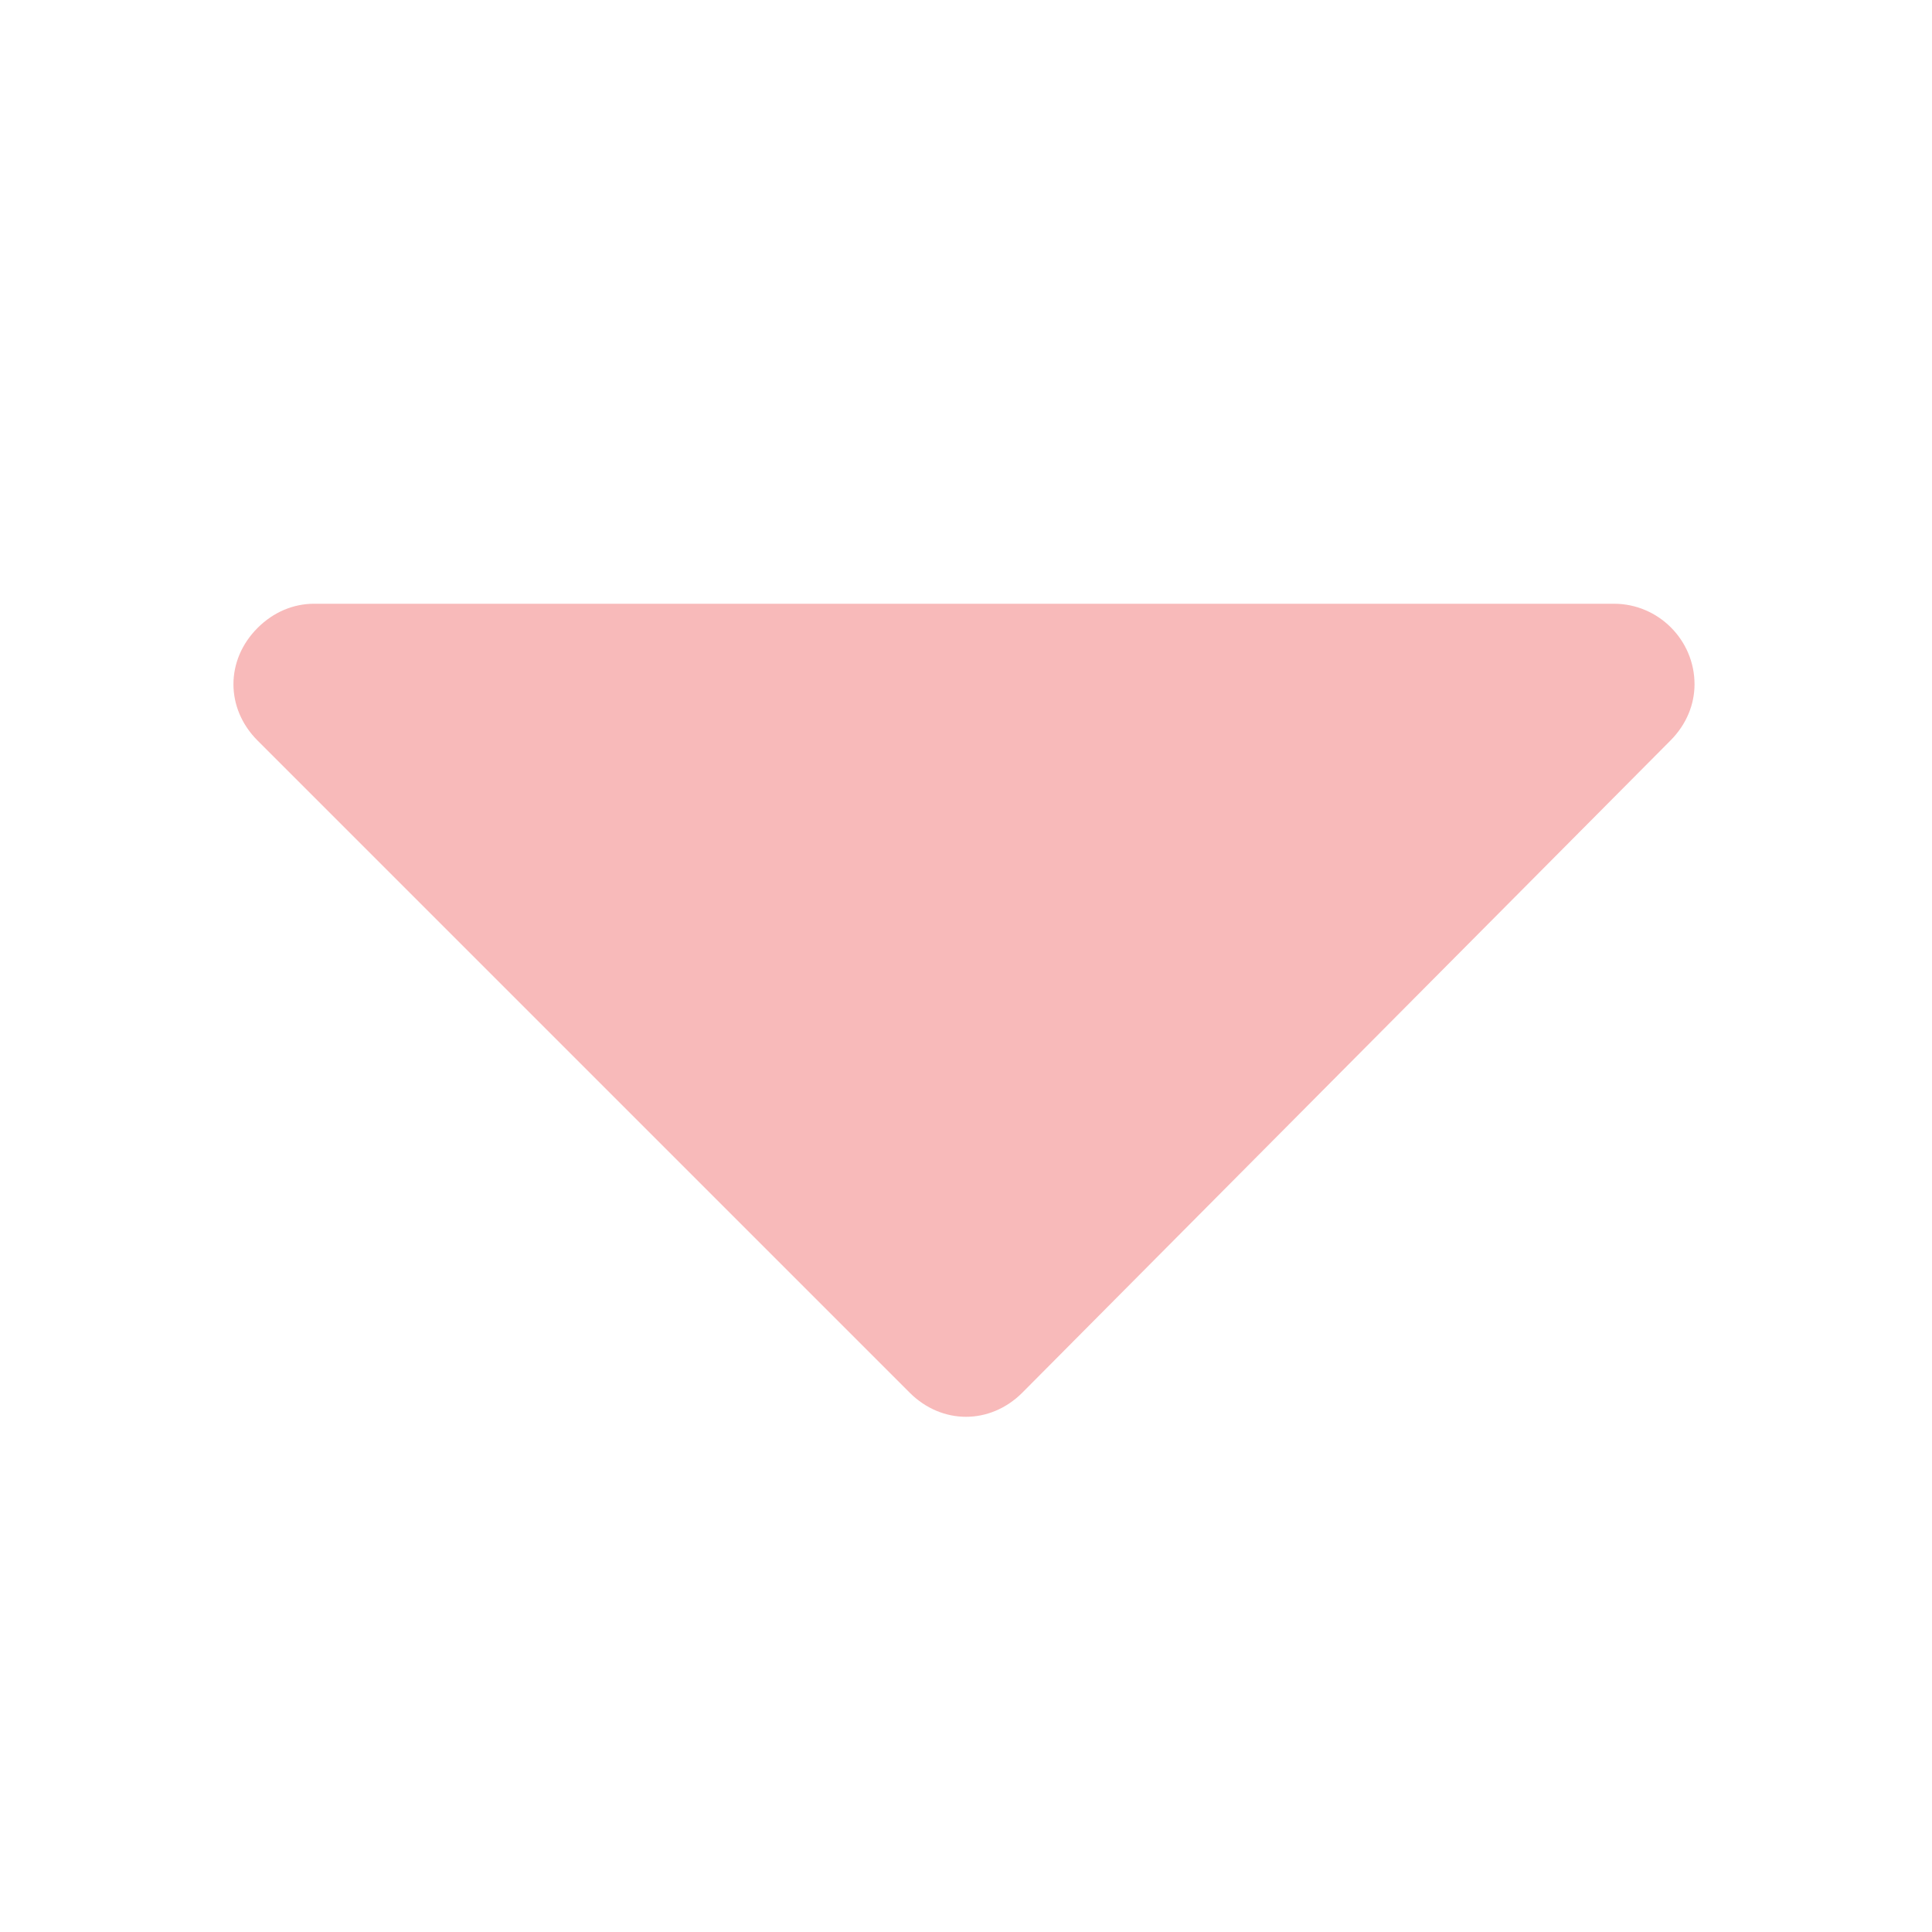
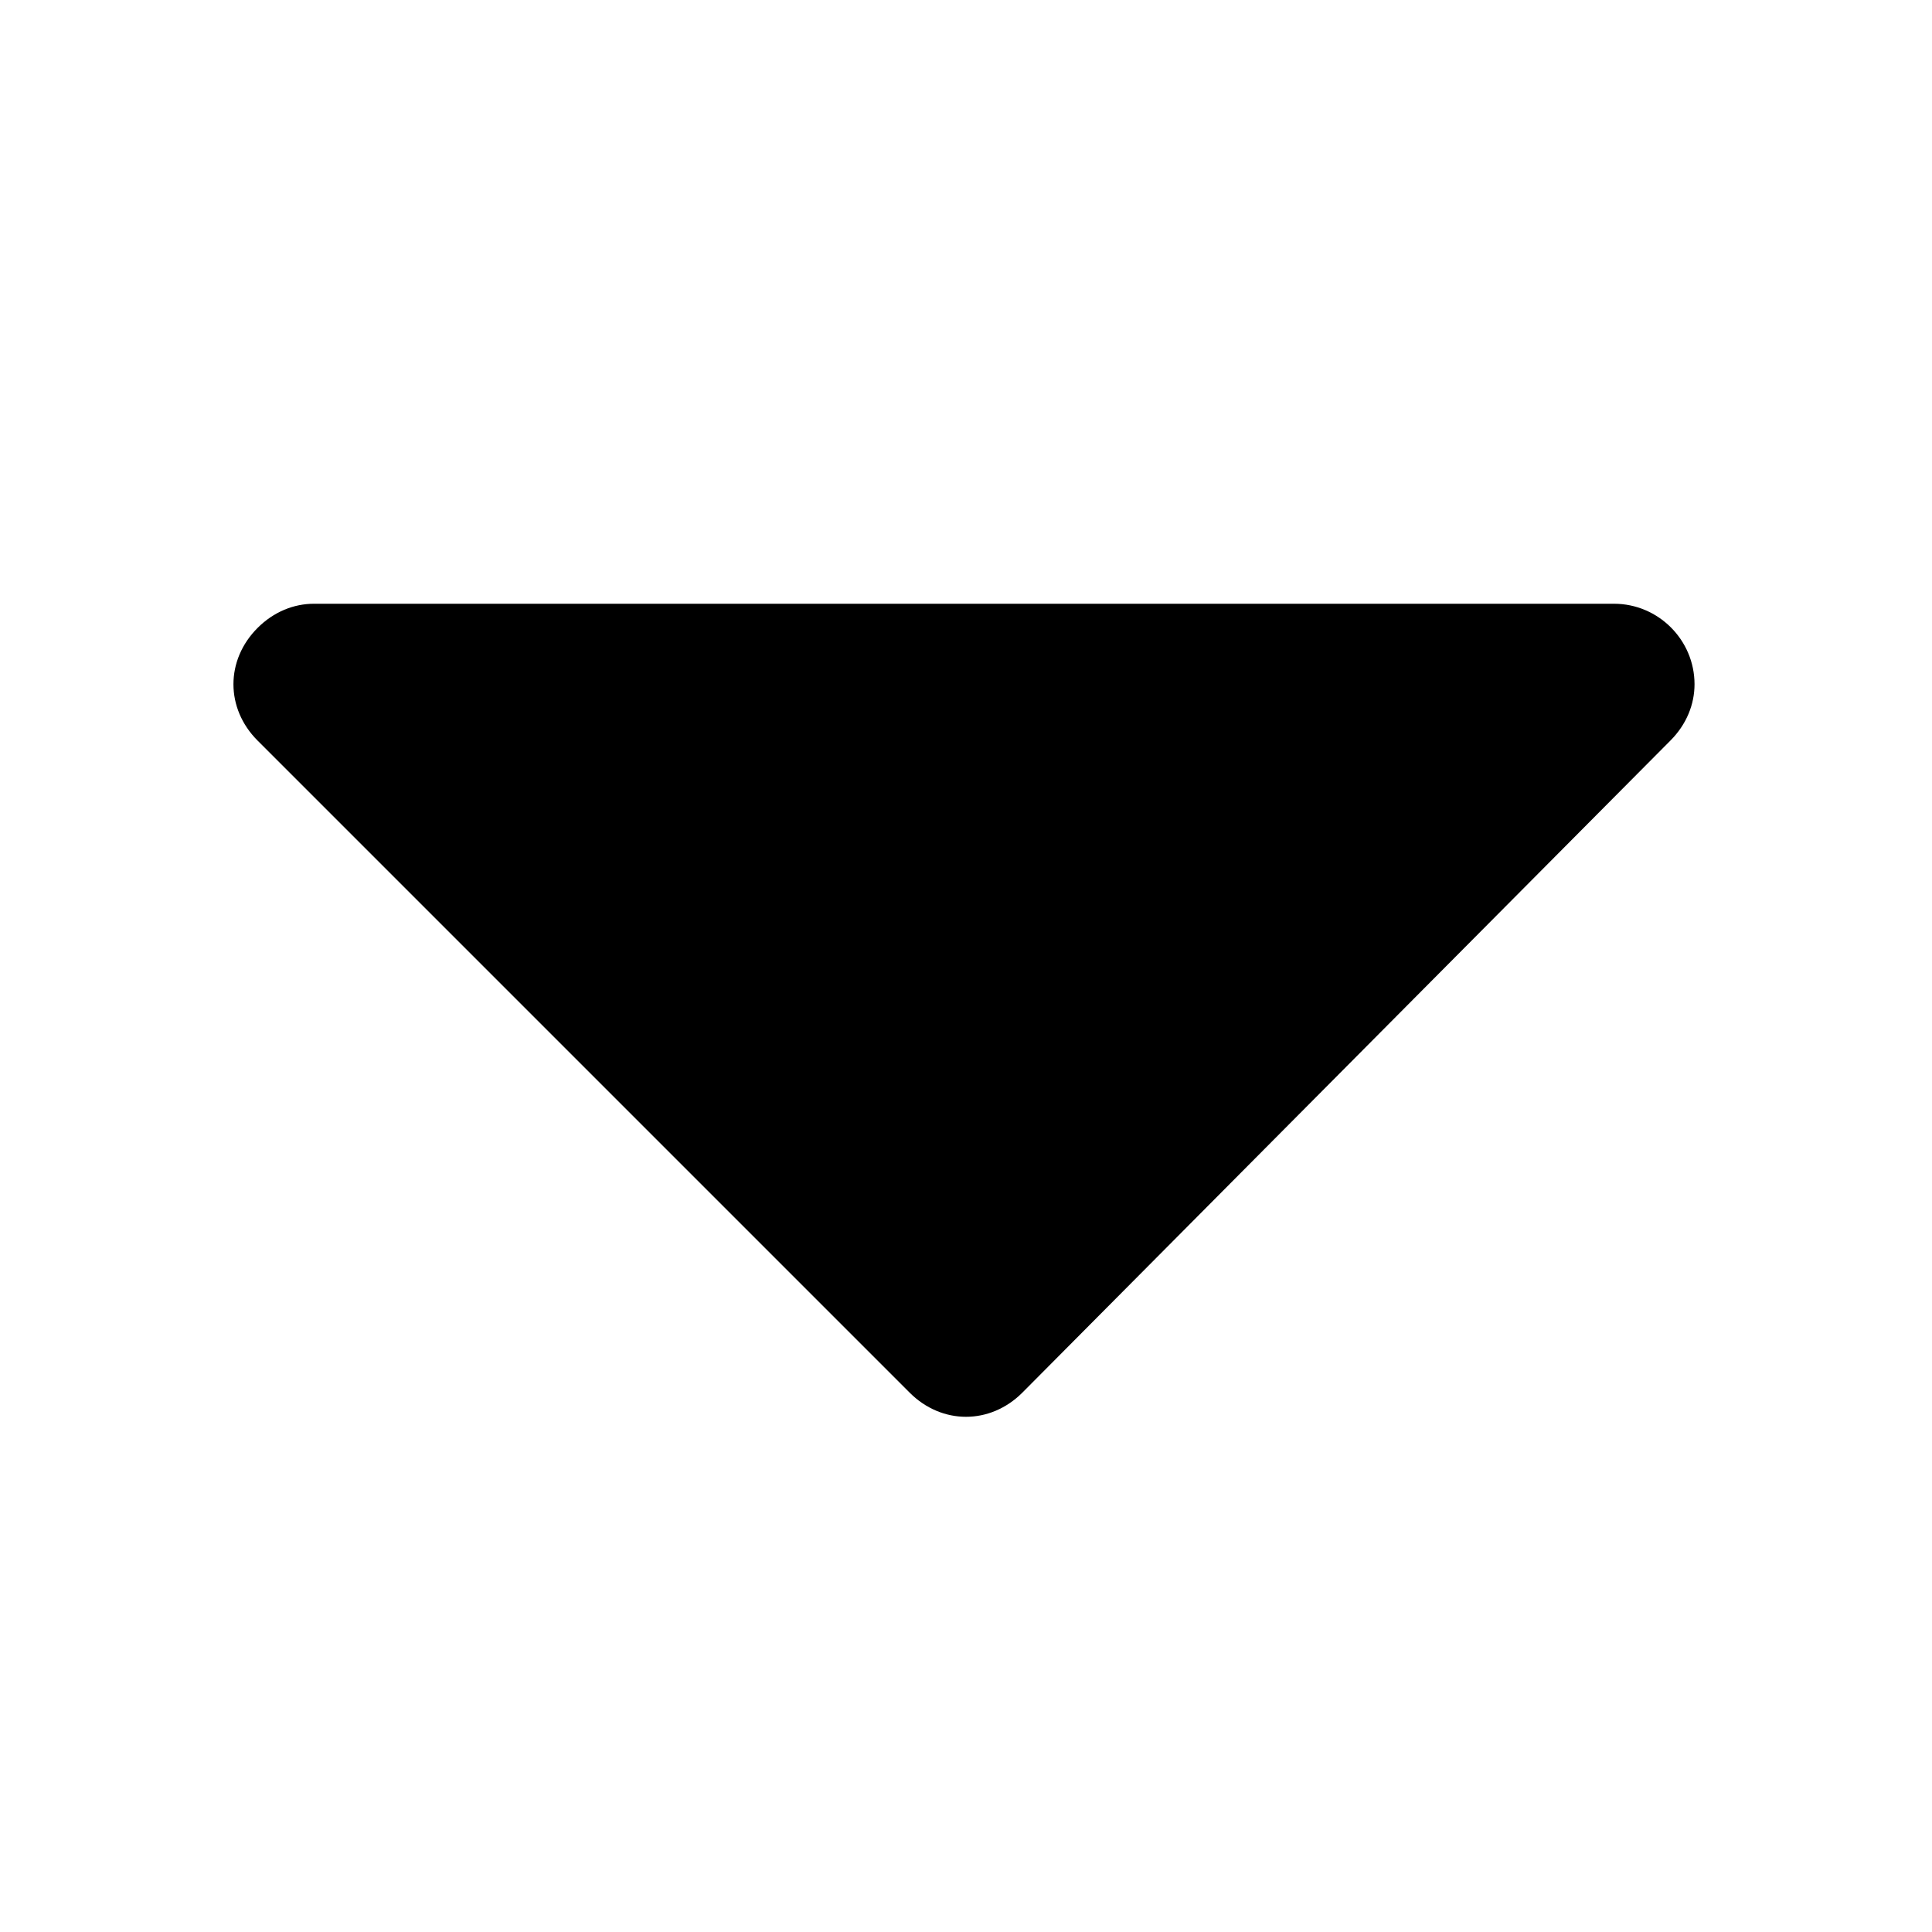
<svg xmlns="http://www.w3.org/2000/svg" t="1609071554078" class="icon" viewBox="0 0 1024 1024" version="1.1" p-id="857" width="200" height="200">
  <defs>
    <style type="text/css" />
  </defs>
-   <path d="M482.133 738.133L136.533 392.533c-17.067-17.067-17.067-42.667 0-59.733 8.533-8.533 19.2-12.8 29.867-12.8h689.067c23.467 0 42.667 19.2 42.667 42.667 0 10.667-4.267 21.333-12.8 29.867L541.867 738.133c-17.067 17.067-42.667 17.067-59.733 0z" fill="#f8baba" p-id="858" />
+   <path d="M482.133 738.133L136.533 392.533c-17.067-17.067-17.067-42.667 0-59.733 8.533-8.533 19.2-12.8 29.867-12.8h689.067c23.467 0 42.667 19.2 42.667 42.667 0 10.667-4.267 21.333-12.8 29.867L541.867 738.133c-17.067 17.067-42.667 17.067-59.733 0z" p-id="858" />
</svg>
